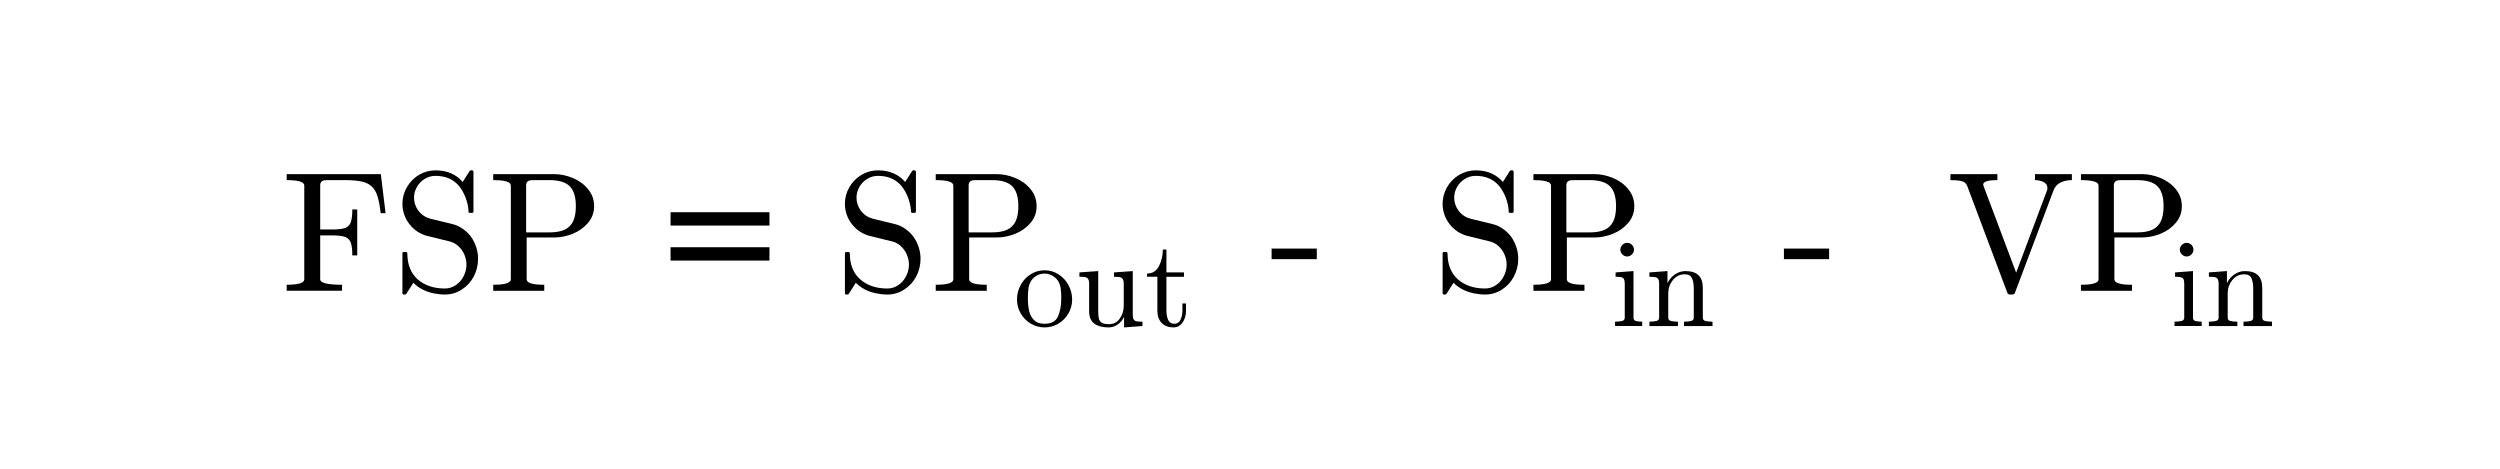
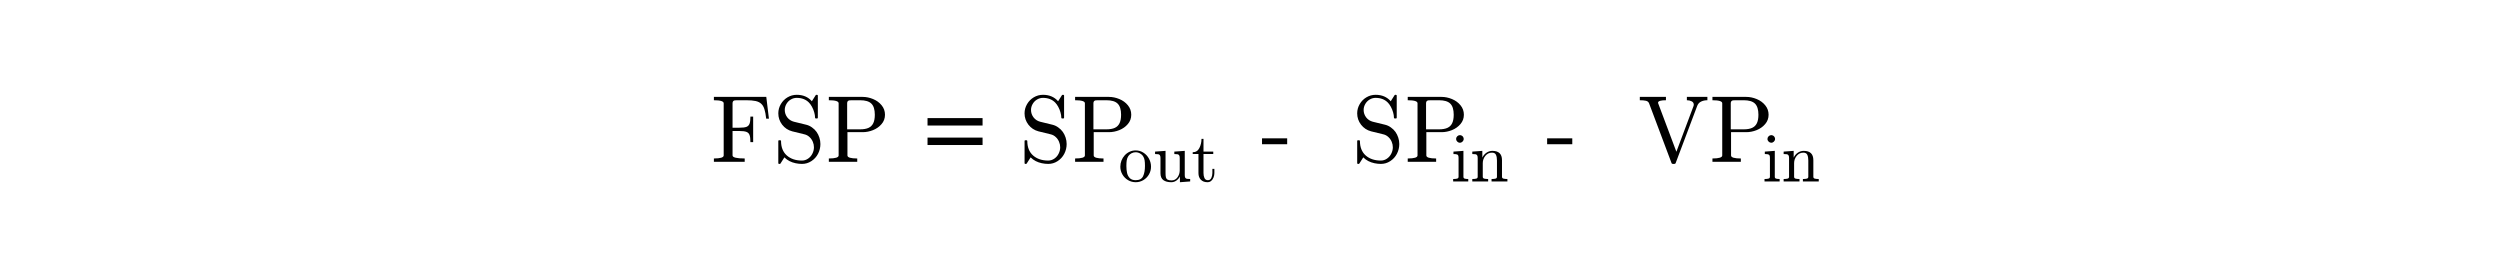
- <svg xmlns="http://www.w3.org/2000/svg" version="1.1" id="svg3020" x="0px" y="0px" width="320px" height="60px" viewBox="0 0 320 60" enable-background="new 0 0 320 60" xml:space="preserve">
+ <svg xmlns="http://www.w3.org/2000/svg" version="1.1" id="svg3020" x="0px" y="0px" width="575px" height="60px" viewBox="0 0 320 60" enable-background="new 0 0 320 60" xml:space="preserve">
  <g id="text3030" transform="scale(0.958149,1.043679)">
</g>
  <g id="g3009" transform="matrix(1.468825,0,0,1.468825,-277.7051,-0.7516525)">
    <g id="flowRoot3055" transform="matrix(0.6808162,0,0,0.6808162,189.0661,0.5117371)">
	</g>
    <g id="flowRoot3063" transform="matrix(0.6808162,0,0,0.6808162,189.0661,0.5117371)">
	</g>
    <g id="g3282" transform="matrix(1.078378,0,0,1.078378,-13.77243,11.78224)">
      <g id="text3284">
        <path id="path46" d="M211.263,13.046V12.56c0.948,0,1.422-0.146,1.422-0.438V4.542     c0-0.292-0.474-0.438-1.422-0.438V3.619h7.608l0.384,3.16h-0.398c-0.063-0.58-0.148-1.035-0.256-1.368     c-0.103-0.337-0.256-0.6-0.458-0.788c-0.202-0.193-0.474-0.328-0.815-0.404c-0.337-0.076-0.802-0.115-1.395-0.115h-1.26     c-0.166,0-0.297,0.007-0.391,0.02c-0.09,0.013-0.164,0.054-0.222,0.121c-0.059,0.063-0.088,0.162-0.088,0.297v3.551h0.977     c0.472,0,0.818-0.04,1.038-0.121c0.22-0.085,0.371-0.238,0.452-0.458c0.085-0.22,0.128-0.566,0.128-1.038h0.398v3.713h-0.398     c0-0.472-0.043-0.818-0.128-1.038c-0.081-0.22-0.232-0.371-0.452-0.452c-0.22-0.085-0.566-0.128-1.038-0.128h-0.977v3.551     c0,0.292,0.588,0.438,1.765,0.438v0.485H211.263z" />
        <path id="path48" d="M220.616,13.241V10.02c0-0.072,0.04-0.108,0.121-0.108h0.168     c0.027,0,0.052,0.011,0.074,0.034c0.023,0.022,0.034,0.047,0.034,0.074c0,0.903,0.278,1.604,0.835,2.102     c0.562,0.494,1.296,0.741,2.204,0.741c0.319,0,0.613-0.092,0.883-0.276c0.27-0.184,0.478-0.424,0.627-0.721     c0.153-0.301,0.229-0.61,0.229-0.93c0-0.279-0.056-0.547-0.168-0.809c-0.112-0.264-0.274-0.494-0.485-0.687     c-0.211-0.194-0.449-0.321-0.714-0.384l-1.792-0.438c-0.593-0.157-1.078-0.478-1.456-0.964c-0.373-0.49-0.559-1.038-0.559-1.644     c0-0.476,0.121-0.923,0.364-1.341c0.243-0.418,0.568-0.748,0.977-0.99c0.413-0.243,0.858-0.364,1.334-0.364     c0.921,0,1.653,0.312,2.197,0.937l0.566-0.896c0.027-0.027,0.058-0.041,0.094-0.041h0.094c0.027,0,0.051,0.011,0.074,0.034     c0.027,0.018,0.04,0.045,0.04,0.081v3.201c0,0.081-0.038,0.121-0.114,0.121h-0.162c-0.085,0-0.128-0.04-0.128-0.121     c0-0.234-0.041-0.49-0.121-0.768c-0.076-0.278-0.184-0.546-0.323-0.802c-0.139-0.256-0.29-0.465-0.452-0.627     c-0.445-0.449-1.033-0.674-1.765-0.674c-0.315,0-0.604,0.081-0.869,0.243c-0.265,0.157-0.476,0.373-0.633,0.647     c-0.157,0.274-0.236,0.562-0.236,0.863c0,0.396,0.121,0.755,0.364,1.078c0.247,0.319,0.568,0.53,0.964,0.633l1.792,0.438     c0.297,0.072,0.575,0.202,0.836,0.391c0.265,0.184,0.485,0.4,0.66,0.647c0.175,0.247,0.312,0.523,0.411,0.829     c0.099,0.301,0.148,0.613,0.148,0.937c0,0.499-0.114,0.97-0.343,1.415c-0.229,0.44-0.553,0.795-0.97,1.065     c-0.413,0.269-0.867,0.404-1.361,0.404c-0.305,0-0.618-0.034-0.937-0.101c-0.319-0.067-0.613-0.171-0.883-0.31     s-0.515-0.319-0.735-0.539l-0.58,0.91c-0.027,0.027-0.06,0.04-0.101,0.04h-0.081C220.656,13.349,220.616,13.313,220.616,13.241z" />
        <path id="path50" d="M227.954,13.046V12.56c0.948,0,1.422-0.146,1.422-0.438V4.542     c0-0.292-0.474-0.438-1.422-0.438V3.619h4.912c0.503,0,1.006,0.103,1.509,0.31c0.503,0.207,0.916,0.507,1.24,0.903     c0.328,0.395,0.492,0.856,0.492,1.381c0,0.512-0.164,0.961-0.492,1.347c-0.328,0.386-0.741,0.681-1.24,0.883     c-0.498,0.198-1.002,0.297-1.509,0.297h-2.21v3.383c0,0.292,0.474,0.438,1.422,0.438v0.485H227.954z M230.615,8.329h1.873     c0.507,0,0.919-0.072,1.233-0.215c0.314-0.148,0.543-0.375,0.687-0.681c0.148-0.31,0.223-0.716,0.223-1.22     c0-0.75-0.166-1.289-0.499-1.617c-0.328-0.328-0.876-0.492-1.644-0.492h-1.173c-0.166,0-0.296,0.007-0.391,0.02     c-0.09,0.013-0.164,0.054-0.223,0.121c-0.058,0.063-0.088,0.162-0.088,0.297V8.329z" />
      </g>
      <g id="text3286">
        <path id="path53" d="M250.276,7.776h-7.992V6.698h7.992V7.776z M250.276,10.606h-7.992V9.528     h7.992V10.606z" />
      </g>
      <g id="text3288">
        <path id="path56" d="M256.375,13.241V10.02c0-0.072,0.04-0.108,0.121-0.108h0.168     c0.027,0,0.052,0.011,0.074,0.034c0.022,0.022,0.034,0.047,0.034,0.074c0,0.903,0.278,1.604,0.835,2.102     c0.562,0.494,1.296,0.741,2.203,0.741c0.319,0,0.613-0.092,0.883-0.276c0.269-0.184,0.478-0.424,0.626-0.721     c0.153-0.301,0.229-0.61,0.229-0.93c0-0.279-0.056-0.547-0.169-0.809c-0.112-0.264-0.274-0.494-0.485-0.687     c-0.211-0.194-0.449-0.321-0.714-0.384l-1.792-0.438c-0.593-0.157-1.078-0.478-1.456-0.964c-0.373-0.49-0.559-1.038-0.559-1.644     c0-0.476,0.121-0.923,0.364-1.341c0.242-0.418,0.568-0.748,0.977-0.99c0.413-0.243,0.858-0.364,1.334-0.364     c0.921,0,1.653,0.312,2.197,0.937l0.566-0.896c0.027-0.027,0.058-0.041,0.094-0.041h0.094c0.027,0,0.051,0.011,0.074,0.034     c0.027,0.018,0.04,0.045,0.04,0.081v3.201c0,0.081-0.038,0.121-0.114,0.121h-0.162c-0.085,0-0.128-0.04-0.128-0.121     c0-0.234-0.041-0.49-0.121-0.768c-0.076-0.278-0.184-0.546-0.323-0.802c-0.139-0.256-0.29-0.465-0.451-0.627     c-0.445-0.449-1.033-0.674-1.765-0.674c-0.314,0-0.604,0.081-0.869,0.243c-0.265,0.157-0.476,0.373-0.633,0.647     c-0.157,0.274-0.236,0.562-0.236,0.863c0,0.396,0.121,0.755,0.364,1.078c0.247,0.319,0.568,0.53,0.963,0.633l1.793,0.438     c0.296,0.072,0.575,0.202,0.835,0.391c0.265,0.184,0.485,0.4,0.66,0.647c0.175,0.247,0.312,0.523,0.411,0.829     c0.099,0.301,0.148,0.613,0.148,0.937c0,0.499-0.115,0.97-0.344,1.415c-0.229,0.44-0.553,0.795-0.97,1.065     c-0.413,0.269-0.867,0.404-1.361,0.404c-0.305,0-0.618-0.034-0.937-0.101c-0.319-0.067-0.613-0.171-0.883-0.31     c-0.269-0.139-0.514-0.319-0.735-0.539l-0.58,0.91c-0.027,0.027-0.06,0.04-0.101,0.04h-0.081     C256.415,13.349,256.375,13.313,256.375,13.241z" />
        <path id="path58" d="M263.713,13.046V12.56c0.948,0,1.422-0.146,1.422-0.438V4.542     c0-0.292-0.474-0.438-1.422-0.438V3.619h4.912c0.503,0,1.006,0.103,1.509,0.31c0.503,0.207,0.916,0.507,1.24,0.903     c0.328,0.395,0.492,0.856,0.492,1.381c0,0.512-0.164,0.961-0.492,1.347c-0.328,0.386-0.741,0.681-1.24,0.883     c-0.498,0.198-1.002,0.297-1.509,0.297h-2.21v3.383c0,0.292,0.474,0.438,1.422,0.438v0.485H263.713z M266.375,8.329h1.873     c0.508,0,0.919-0.072,1.233-0.215c0.314-0.148,0.543-0.375,0.687-0.681c0.148-0.31,0.222-0.716,0.222-1.22     c0-0.75-0.166-1.289-0.499-1.617c-0.328-0.328-0.876-0.492-1.644-0.492h-1.172c-0.166,0-0.297,0.007-0.391,0.02     c-0.09,0.013-0.164,0.054-0.223,0.121c-0.058,0.063-0.088,0.162-0.088,0.297V8.329z" />
      </g>
      <g id="text3290">
        <path id="path61" d="M272.513,16.007c-0.403,0-0.776-0.102-1.119-0.304     c-0.343-0.206-0.615-0.481-0.814-0.825c-0.2-0.343-0.299-0.718-0.299-1.123c0-0.308,0.054-0.604,0.162-0.888     c0.111-0.284,0.268-0.538,0.471-0.76c0.206-0.226,0.445-0.401,0.716-0.525c0.272-0.128,0.566-0.191,0.883-0.191     c0.412,0,0.787,0.109,1.124,0.328c0.34,0.216,0.609,0.507,0.805,0.874c0.196,0.363,0.294,0.75,0.294,1.163     c0,0.402-0.1,0.777-0.299,1.123c-0.2,0.344-0.471,0.619-0.815,0.825C273.281,15.906,272.912,16.007,272.513,16.007z      M272.513,15.713c0.536,0,0.895-0.195,1.075-0.584c0.18-0.389,0.27-0.885,0.27-1.486c0-0.337-0.018-0.615-0.054-0.834     c-0.036-0.223-0.114-0.424-0.236-0.604c-0.075-0.111-0.172-0.207-0.289-0.289c-0.115-0.085-0.237-0.149-0.368-0.192     c-0.128-0.046-0.26-0.068-0.398-0.068c-0.209,0-0.409,0.047-0.599,0.142c-0.187,0.095-0.342,0.231-0.466,0.407     c-0.124,0.19-0.204,0.4-0.24,0.629c-0.033,0.226-0.049,0.496-0.049,0.81c0,0.376,0.033,0.715,0.098,1.015     c0.065,0.298,0.196,0.548,0.393,0.751C271.848,15.612,272.136,15.713,272.513,15.713z" />
        <path id="path63" d="M276.11,14.697v-2.218c0-0.18-0.028-0.309-0.084-0.387     c-0.052-0.082-0.129-0.131-0.231-0.147c-0.101-0.02-0.258-0.03-0.471-0.03v-0.353l1.521-0.108v3.244     c0,0.261,0.018,0.466,0.054,0.613c0.039,0.144,0.119,0.252,0.24,0.324c0.124,0.072,0.321,0.109,0.589,0.109     c0.36,0,0.646-0.151,0.859-0.452c0.213-0.301,0.319-0.643,0.319-1.025v-1.787c0-0.18-0.028-0.309-0.084-0.387     c-0.055-0.082-0.134-0.131-0.236-0.147c-0.098-0.02-0.254-0.03-0.466-0.03v-0.353l1.516-0.108v3.528     c0,0.176,0.026,0.306,0.078,0.387c0.056,0.079,0.134,0.128,0.236,0.147c0.101,0.017,0.259,0.025,0.471,0.025v0.353l-1.487,0.113     v-0.849c-0.124,0.252-0.297,0.456-0.52,0.613c-0.223,0.157-0.468,0.236-0.736,0.236c-0.481,0-0.864-0.102-1.148-0.304     C276.25,15.498,276.11,15.162,276.11,14.697z" />
        <path id="path65" d="M281.625,14.687v-2.773h-0.834v-0.26c0.438,0,0.761-0.204,0.967-0.613     c0.206-0.409,0.309-0.852,0.309-1.329h0.289v1.85h1.418v0.353h-1.418v2.753c0,0.279,0.046,0.522,0.138,0.731     c0.095,0.21,0.263,0.314,0.506,0.314c0.229,0,0.394-0.11,0.495-0.329c0.101-0.222,0.152-0.461,0.152-0.716v-0.594h0.289v0.613     c0,0.21-0.039,0.417-0.118,0.623c-0.075,0.203-0.188,0.369-0.338,0.501c-0.151,0.131-0.334,0.196-0.55,0.196     c-0.403,0-0.721-0.119-0.957-0.358C281.741,15.408,281.625,15.087,281.625,14.687z" />
      </g>
      <g id="text3292">
        <path id="path68" d="M290.855,10.492V9.636h3.652v0.856H290.855z" />
      </g>
      <g id="text3294">
        <path id="path71" d="M304.675,13.241V10.02c0-0.072,0.04-0.108,0.121-0.108h0.168     c0.027,0,0.051,0.011,0.074,0.034c0.023,0.022,0.034,0.047,0.034,0.074c0,0.903,0.279,1.604,0.835,2.102     c0.562,0.494,1.296,0.741,2.204,0.741c0.319,0,0.613-0.092,0.882-0.276c0.27-0.184,0.478-0.424,0.627-0.721     c0.152-0.301,0.229-0.61,0.229-0.93c0-0.279-0.055-0.547-0.168-0.809c-0.113-0.264-0.274-0.494-0.486-0.687     c-0.211-0.194-0.449-0.321-0.714-0.384l-1.792-0.438c-0.593-0.157-1.078-0.478-1.456-0.964c-0.373-0.49-0.559-1.038-0.559-1.644     c0-0.476,0.121-0.923,0.364-1.341c0.242-0.418,0.568-0.748,0.977-0.99c0.413-0.243,0.858-0.364,1.334-0.364     c0.921,0,1.653,0.312,2.197,0.937l0.566-0.896c0.027-0.027,0.059-0.041,0.094-0.041h0.094c0.027,0,0.052,0.011,0.075,0.034     c0.027,0.018,0.04,0.045,0.04,0.081v3.201c0,0.081-0.038,0.121-0.115,0.121h-0.162c-0.085,0-0.128-0.04-0.128-0.121     c0-0.234-0.04-0.49-0.121-0.768c-0.076-0.278-0.184-0.546-0.323-0.802c-0.139-0.256-0.29-0.465-0.452-0.627     c-0.445-0.449-1.033-0.674-1.765-0.674c-0.314,0-0.604,0.081-0.869,0.243c-0.265,0.157-0.476,0.373-0.634,0.647     c-0.157,0.274-0.236,0.562-0.236,0.863c0,0.396,0.121,0.755,0.364,1.078c0.247,0.319,0.568,0.53,0.964,0.633l1.792,0.438     c0.297,0.072,0.575,0.202,0.836,0.391c0.264,0.184,0.485,0.4,0.66,0.647c0.175,0.247,0.313,0.523,0.411,0.829     c0.099,0.301,0.149,0.613,0.149,0.937c0,0.499-0.115,0.97-0.344,1.415c-0.229,0.44-0.552,0.795-0.97,1.065     c-0.413,0.269-0.867,0.404-1.361,0.404c-0.305,0-0.617-0.034-0.936-0.101c-0.319-0.067-0.613-0.171-0.883-0.31     c-0.27-0.139-0.514-0.319-0.735-0.539l-0.58,0.91c-0.026,0.027-0.06,0.04-0.101,0.04h-0.08     C304.715,13.349,304.675,13.313,304.675,13.241z" />
        <path id="path73" d="M312.013,13.046V12.56c0.948,0,1.422-0.146,1.422-0.438V4.542     c0-0.292-0.474-0.438-1.422-0.438V3.619h4.912c0.503,0,1.006,0.103,1.509,0.31c0.503,0.207,0.917,0.507,1.24,0.903     c0.328,0.395,0.492,0.856,0.492,1.381c0,0.512-0.164,0.961-0.492,1.347c-0.328,0.386-0.741,0.681-1.24,0.883     c-0.498,0.198-1.001,0.297-1.509,0.297h-2.21v3.383c0,0.292,0.474,0.438,1.422,0.438v0.485H312.013z M314.675,8.329h1.873     c0.508,0,0.919-0.072,1.233-0.215c0.314-0.148,0.544-0.375,0.687-0.681c0.149-0.31,0.223-0.716,0.223-1.22     c0-0.75-0.166-1.289-0.499-1.617c-0.328-0.328-0.876-0.492-1.644-0.492h-1.173c-0.166,0-0.296,0.007-0.39,0.02     c-0.09,0.013-0.164,0.054-0.223,0.121c-0.058,0.063-0.088,0.162-0.088,0.297V8.329z" />
      </g>
      <g id="text3296">
        <path id="path76" d="M318.609,15.895v-0.353c0.229,0,0.417-0.018,0.564-0.054     c0.147-0.036,0.221-0.125,0.221-0.265v-2.744c0-0.258-0.051-0.417-0.153-0.476c-0.097-0.059-0.294-0.088-0.588-0.088v-0.353     l1.448-0.108v3.769c0,0.141,0.064,0.229,0.191,0.265c0.128,0.036,0.297,0.054,0.51,0.054v0.353H318.609z M319.036,9.726     c0-0.147,0.055-0.276,0.167-0.388c0.112-0.111,0.239-0.166,0.383-0.166c0.095,0,0.186,0.025,0.275,0.073     c0.088,0.049,0.157,0.118,0.206,0.207c0.049,0.088,0.073,0.18,0.073,0.274c0,0.144-0.056,0.272-0.167,0.383     c-0.111,0.111-0.24,0.166-0.387,0.166c-0.144,0-0.271-0.055-0.383-0.166C319.091,9.998,319.036,9.87,319.036,9.726z" />
        <path id="path78" d="M321.387,15.895v-0.353c0.229,0,0.417-0.018,0.564-0.054     c0.147-0.036,0.221-0.125,0.221-0.265v-2.744c0-0.18-0.028-0.309-0.083-0.387c-0.052-0.082-0.129-0.131-0.231-0.147     c-0.102-0.02-0.258-0.03-0.471-0.03v-0.353l1.458-0.108v0.982c0.134-0.288,0.332-0.523,0.594-0.707     c0.265-0.182,0.552-0.274,0.864-0.274c0.464,0,0.813,0.112,1.045,0.334c0.236,0.223,0.353,0.563,0.353,1.021v2.414     c0,0.141,0.073,0.229,0.221,0.265c0.147,0.036,0.335,0.054,0.564,0.054v0.353h-2.301v-0.353c0.229,0,0.417-0.018,0.564-0.054     c0.147-0.036,0.221-0.125,0.221-0.265v-2.385c0-0.327-0.047-0.596-0.142-0.805c-0.095-0.213-0.289-0.319-0.584-0.319     c-0.389,0-0.71,0.155-0.962,0.466c-0.248,0.311-0.373,0.664-0.373,1.06v1.983c0,0.141,0.074,0.229,0.221,0.265     c0.147,0.036,0.334,0.054,0.56,0.054v0.353H321.387z" />
      </g>
      <g id="text3298">
        <path id="path81" d="M332.255,10.492V9.636h3.652v0.856H332.255z" />
      </g>
      <g id="text3300">
        <path id="path84" d="M350.309,13.2l-3.255-8.658c-0.081-0.193-0.236-0.314-0.465-0.364     c-0.229-0.049-0.522-0.074-0.876-0.074V3.619h3.794v0.485c-0.763,0-1.146,0.119-1.146,0.357c0.005,0.014,0.007,0.027,0.007,0.041     c0.004,0.009,0.007,0.022,0.007,0.04l2.648,7.042l2.5-6.664c0.018-0.036,0.026-0.092,0.026-0.169     c0-0.224-0.103-0.388-0.309-0.492c-0.207-0.103-0.438-0.155-0.694-0.155V3.619h2.979v0.485c-0.346,0-0.652,0.065-0.917,0.195     c-0.26,0.126-0.446,0.332-0.559,0.62l-3.12,8.281c-0.027,0.099-0.101,0.149-0.223,0.149h-0.175     C350.41,13.349,350.335,13.3,350.309,13.2z" />
        <path id="path86" d="M356.259,13.046V12.56c0.947,0,1.422-0.146,1.422-0.438V4.542     c0-0.292-0.475-0.438-1.422-0.438V3.619h4.912c0.503,0,1.006,0.103,1.509,0.31c0.503,0.207,0.916,0.507,1.24,0.903     c0.328,0.395,0.492,0.856,0.492,1.381c0,0.512-0.164,0.961-0.492,1.347s-0.741,0.681-1.24,0.883     c-0.499,0.198-1.002,0.297-1.509,0.297h-2.21v3.383c0,0.292,0.474,0.438,1.422,0.438v0.485H356.259z M358.92,8.329h1.873     c0.508,0,0.919-0.072,1.233-0.215c0.315-0.148,0.544-0.375,0.688-0.681c0.148-0.31,0.222-0.716,0.222-1.22     c0-0.75-0.166-1.289-0.498-1.617c-0.328-0.328-0.877-0.492-1.645-0.492h-1.172c-0.166,0-0.297,0.007-0.391,0.02     c-0.089,0.013-0.164,0.054-0.223,0.121c-0.058,0.063-0.088,0.162-0.088,0.297V8.329z" />
      </g>
      <g id="text3302">
        <path id="path89" d="M363.821,15.895v-0.353c0.229,0,0.417-0.018,0.564-0.054     c0.148-0.036,0.221-0.125,0.221-0.265v-2.744c0-0.258-0.051-0.417-0.152-0.476c-0.098-0.059-0.295-0.088-0.589-0.088v-0.353     l1.448-0.108v3.769c0,0.141,0.064,0.229,0.192,0.265c0.127,0.036,0.297,0.054,0.51,0.054v0.353H363.821z M364.248,9.726     c0-0.147,0.055-0.276,0.166-0.388c0.112-0.111,0.239-0.166,0.383-0.166c0.095,0,0.187,0.025,0.275,0.073     c0.088,0.049,0.157,0.118,0.207,0.207c0.049,0.088,0.073,0.18,0.073,0.274c0,0.144-0.055,0.272-0.166,0.383     c-0.111,0.111-0.24,0.166-0.387,0.166c-0.144,0-0.272-0.055-0.383-0.166C364.303,9.998,364.248,9.87,364.248,9.726z" />
        <path id="path91" d="M366.598,15.895v-0.353c0.229,0,0.417-0.018,0.565-0.054     c0.147-0.036,0.221-0.125,0.221-0.265v-2.744c0-0.18-0.028-0.309-0.084-0.387c-0.052-0.082-0.129-0.131-0.231-0.147     c-0.101-0.02-0.258-0.03-0.471-0.03v-0.353l1.457-0.108v0.982c0.134-0.288,0.332-0.523,0.594-0.707     c0.264-0.182,0.552-0.274,0.863-0.274c0.465,0,0.813,0.112,1.046,0.334c0.236,0.223,0.353,0.563,0.353,1.021v2.414     c0,0.141,0.074,0.229,0.221,0.265c0.147,0.036,0.335,0.054,0.564,0.054v0.353h-2.302v-0.353c0.229,0,0.417-0.018,0.564-0.054     c0.148-0.036,0.221-0.125,0.221-0.265v-2.385c0-0.327-0.047-0.596-0.142-0.805c-0.095-0.213-0.29-0.319-0.584-0.319     c-0.389,0-0.71,0.155-0.962,0.466c-0.248,0.311-0.373,0.664-0.373,1.06v1.983c0,0.141,0.073,0.229,0.221,0.265     c0.147,0.036,0.334,0.054,0.56,0.054v0.353H366.598z" />
      </g>
      <g id="text3304">
		</g>
    </g>
  </g>
</svg>
